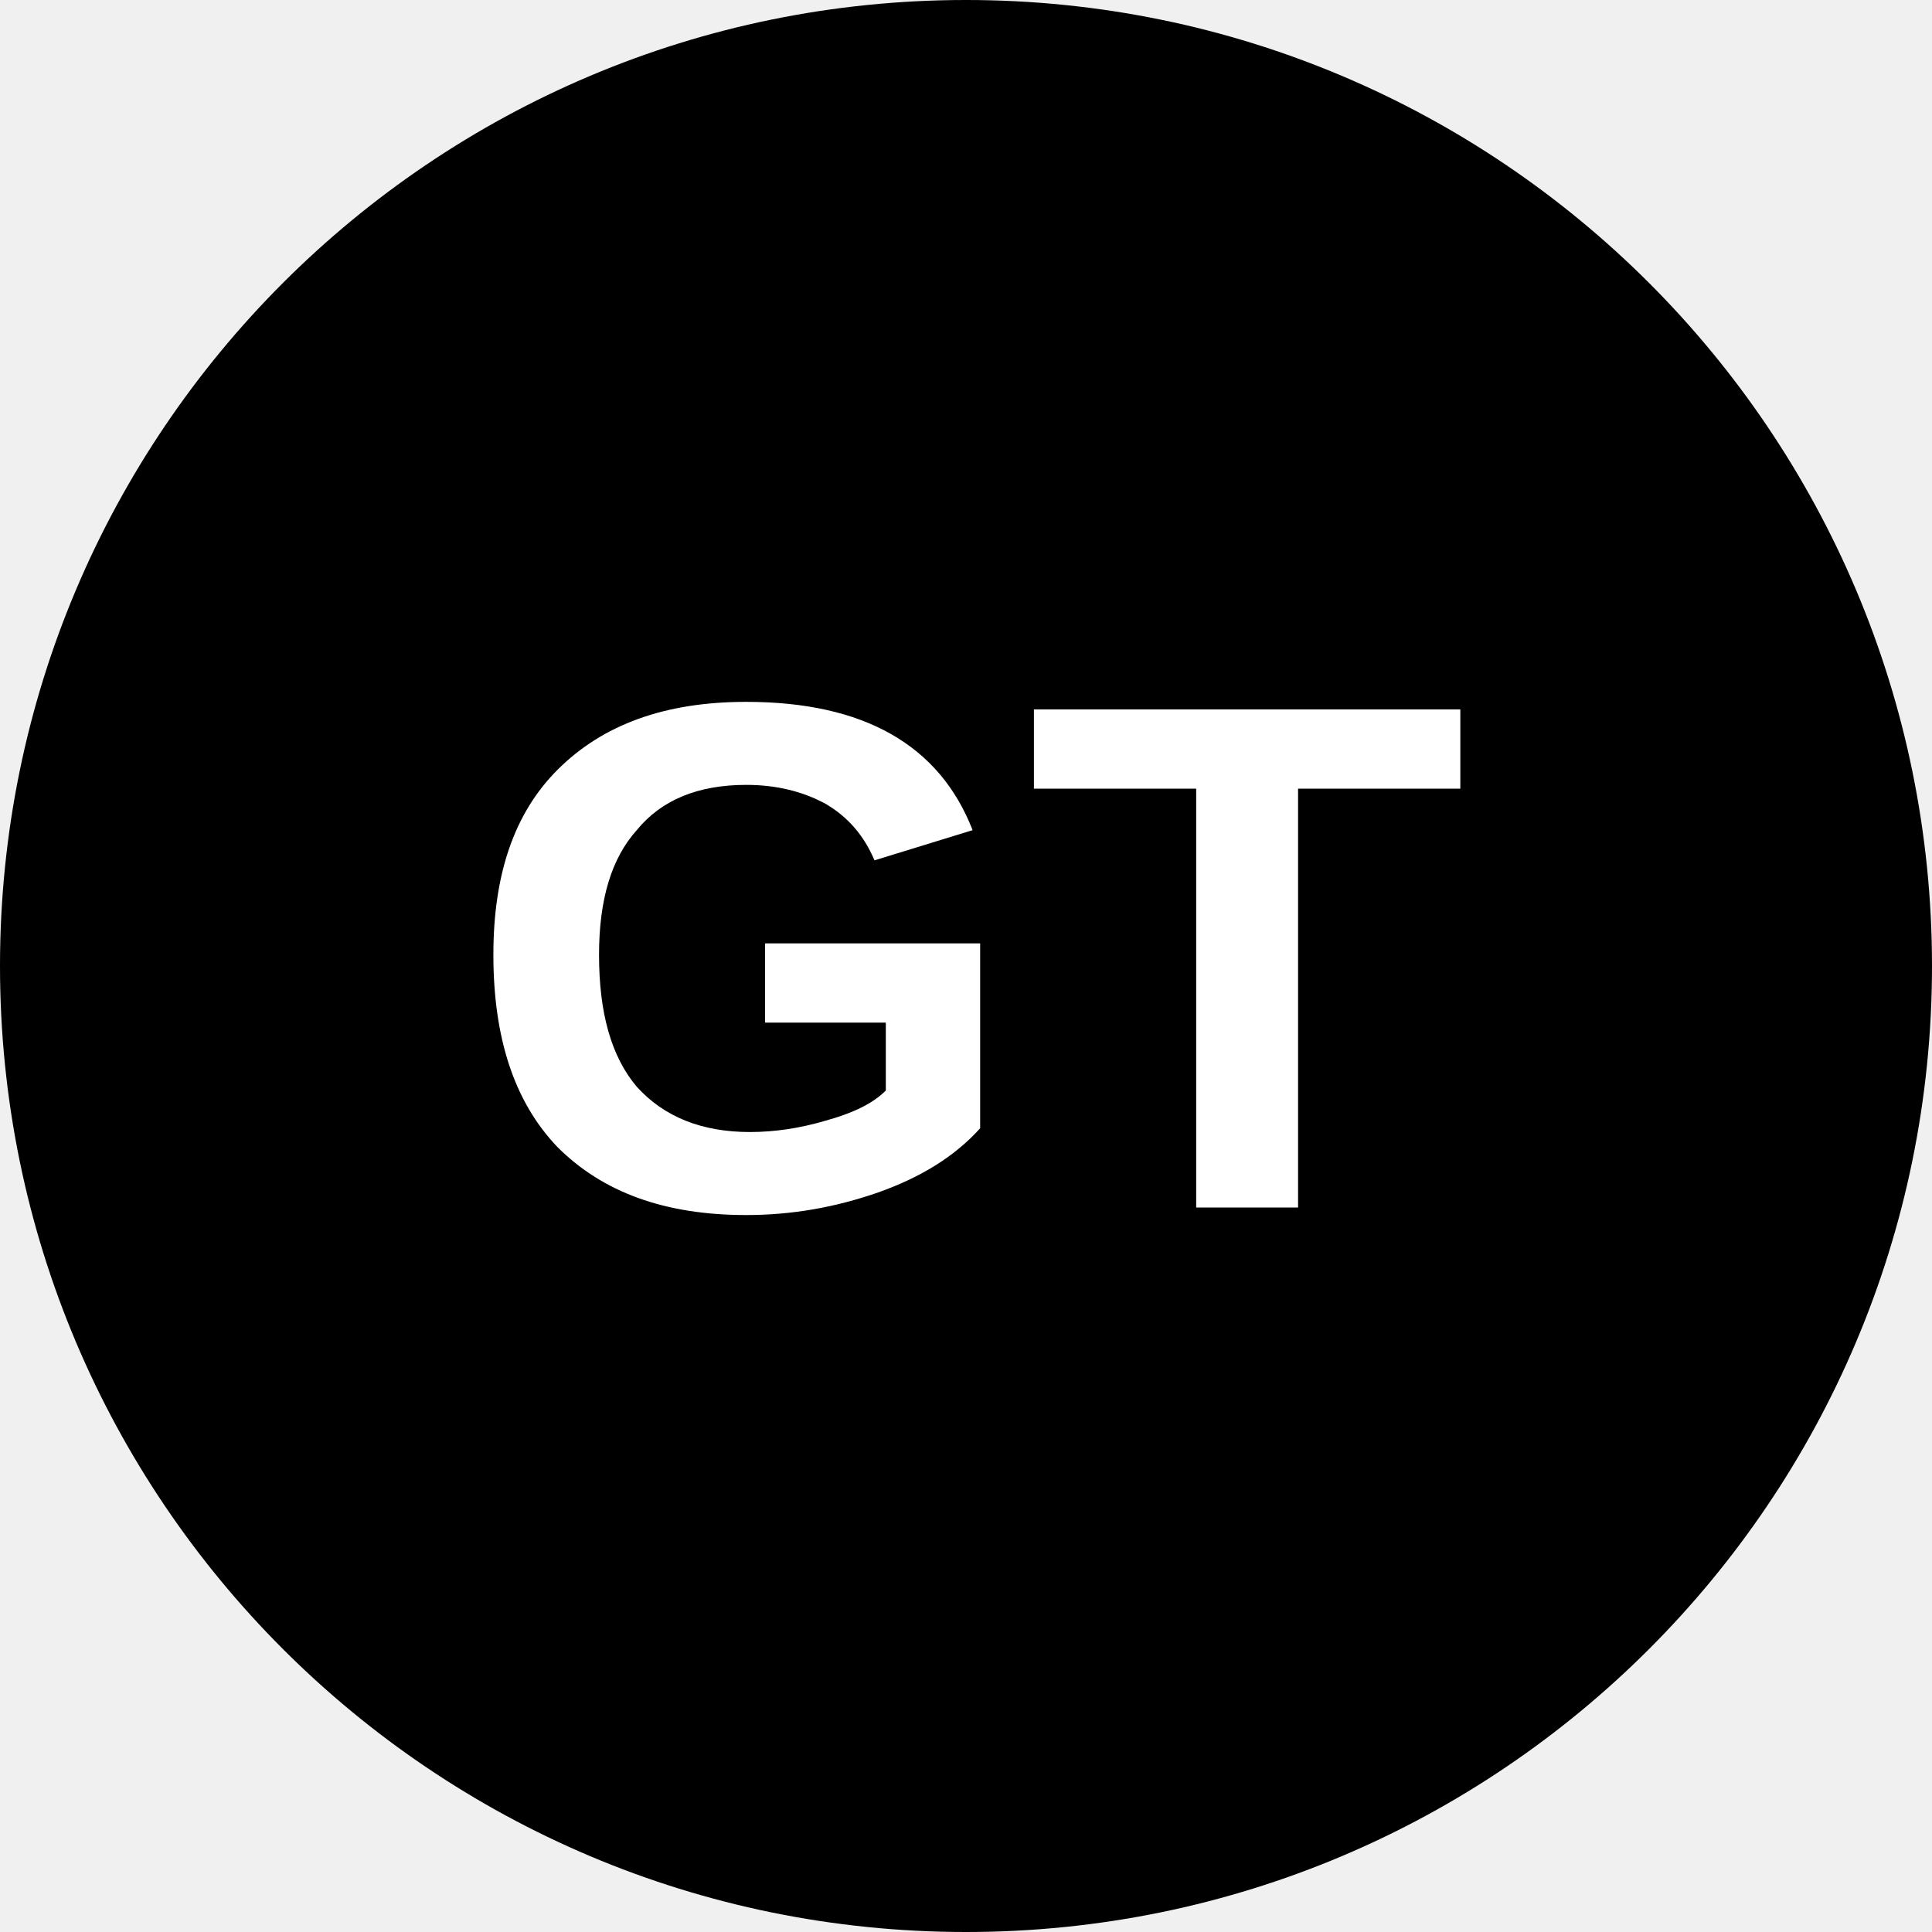
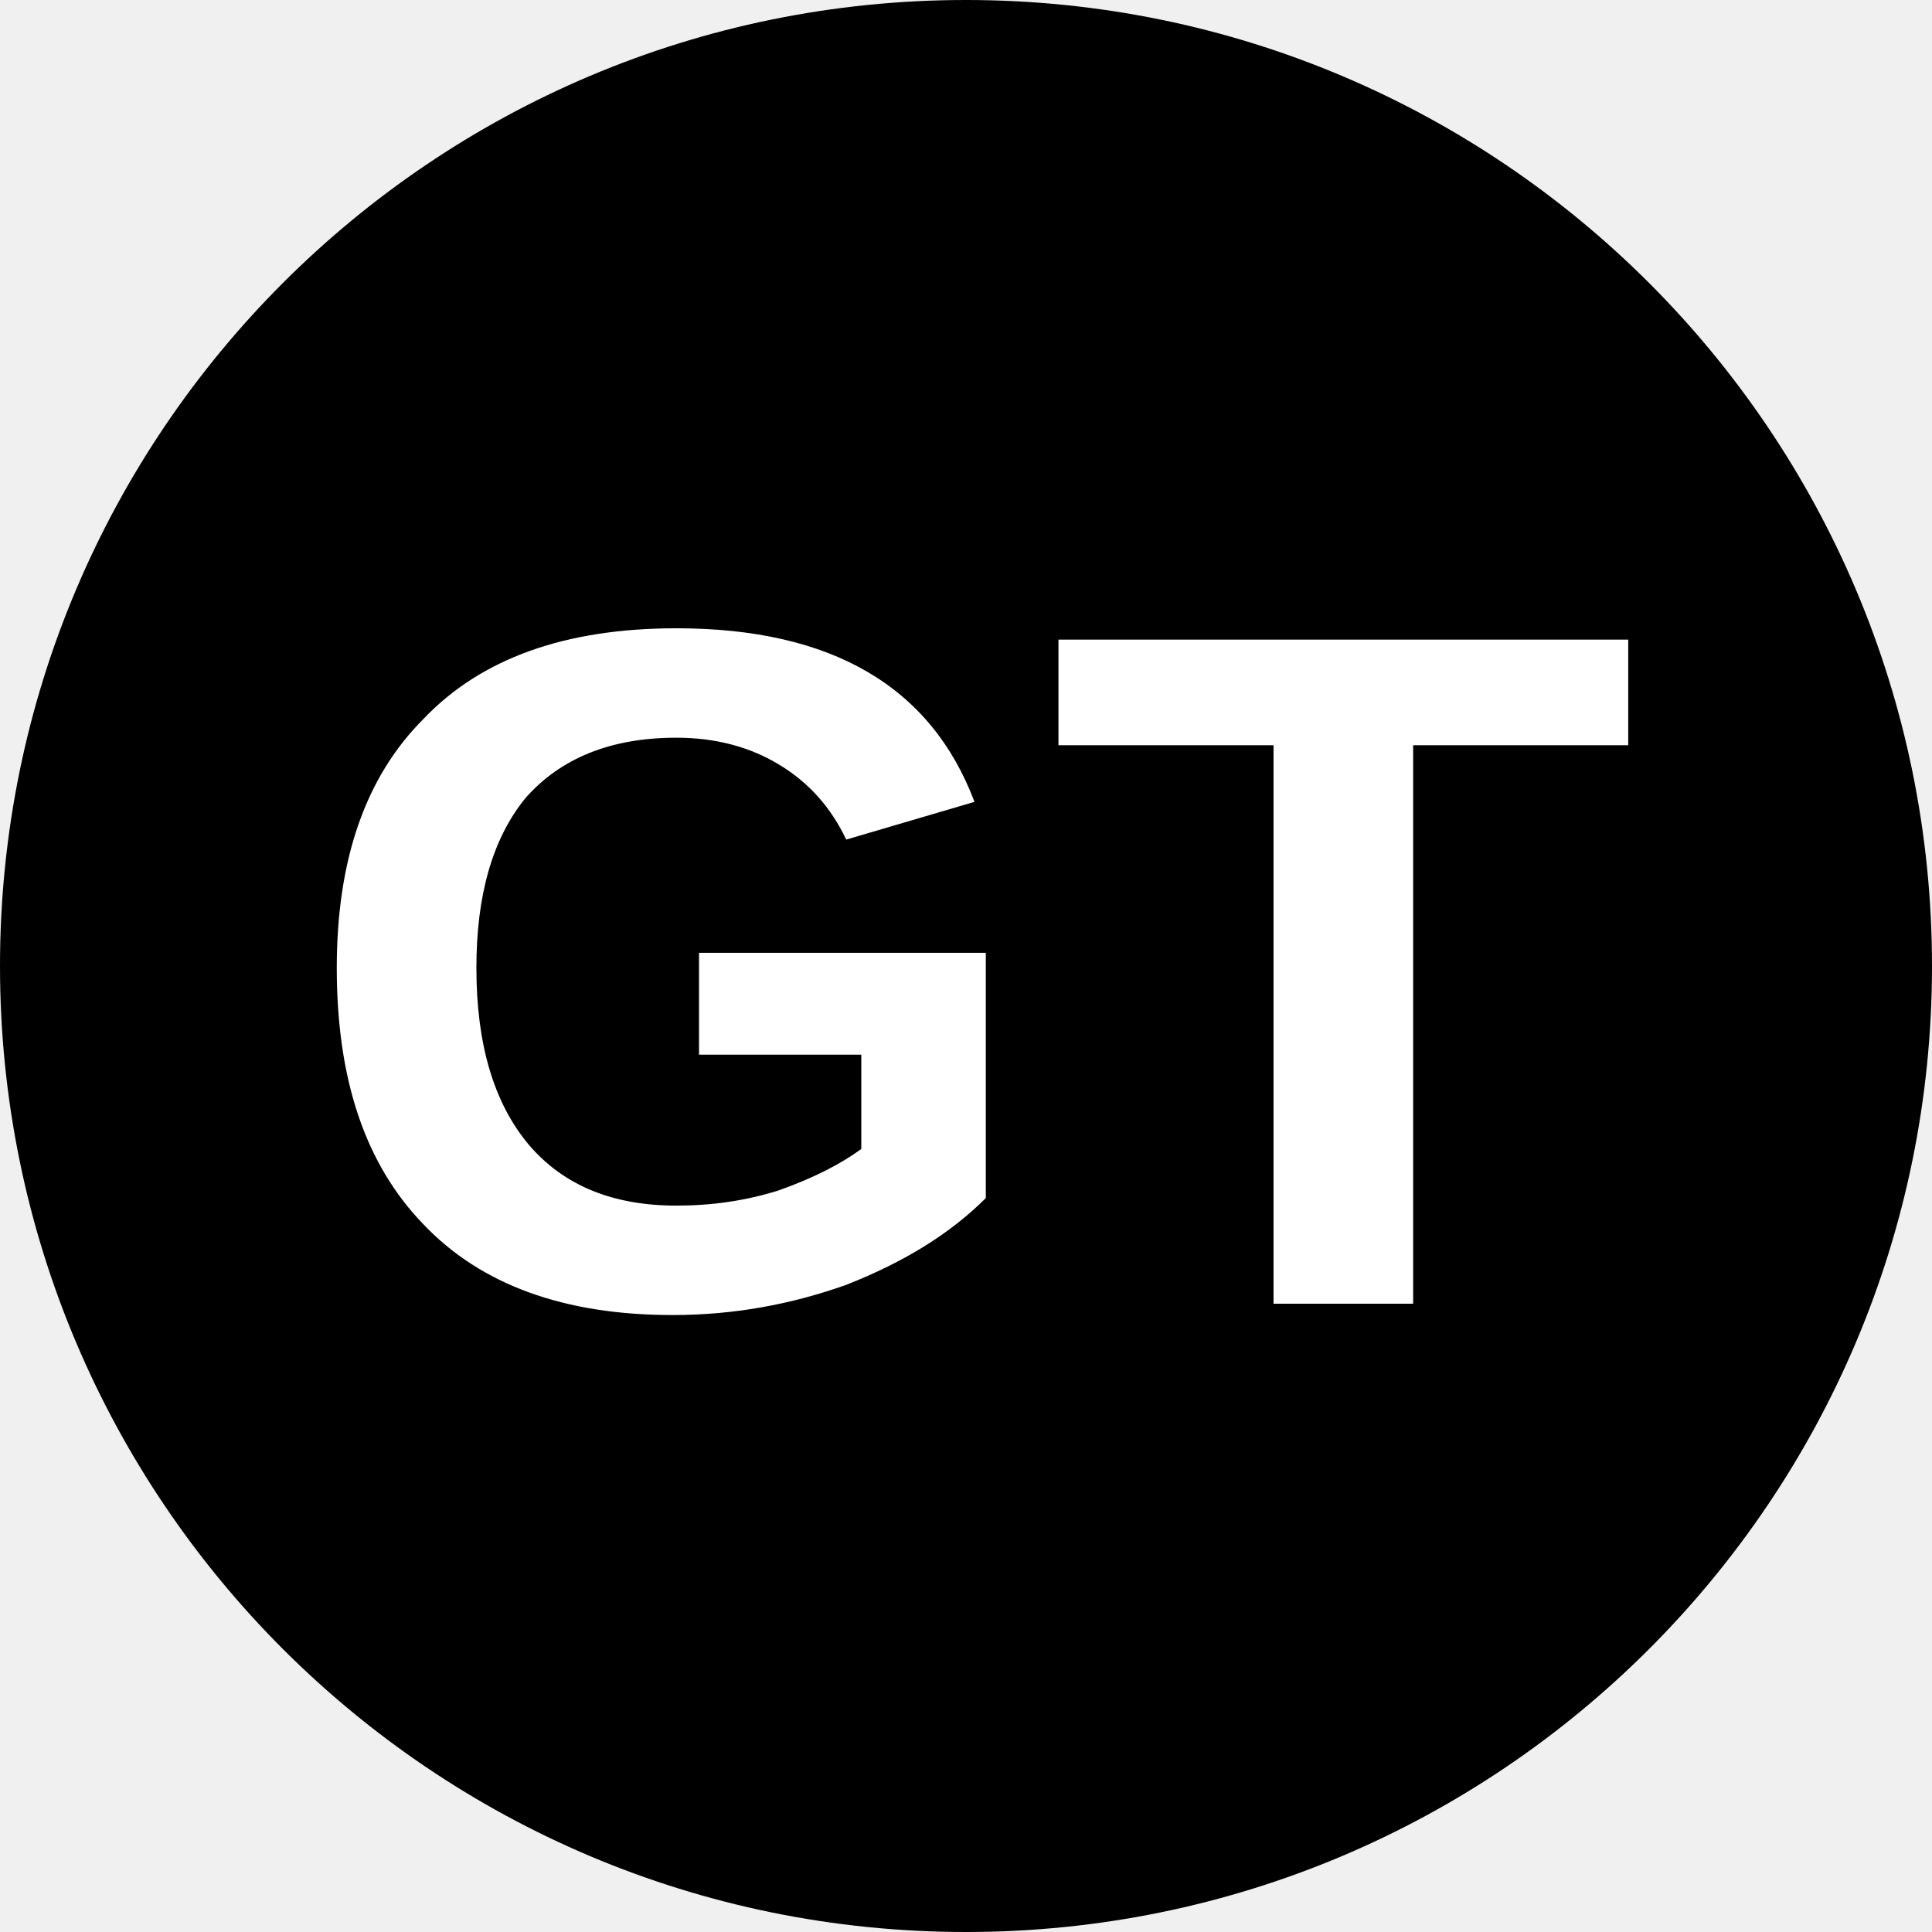
<svg xmlns="http://www.w3.org/2000/svg" viewBox="0 0 8 8">
  <circle cx="4" cy="4" r="4" fill="black" />
-   <text x="4" y="5" text-anchor="middle" font-weight="700" font-size="3" font-family="Arial" fill="#ffffff">GT</text>
+   <text x="4" y="5.4" text-anchor="middle" font-weight="700" font-size="4" font-family="Arial" fill="#fff">GT</text>
</svg>
